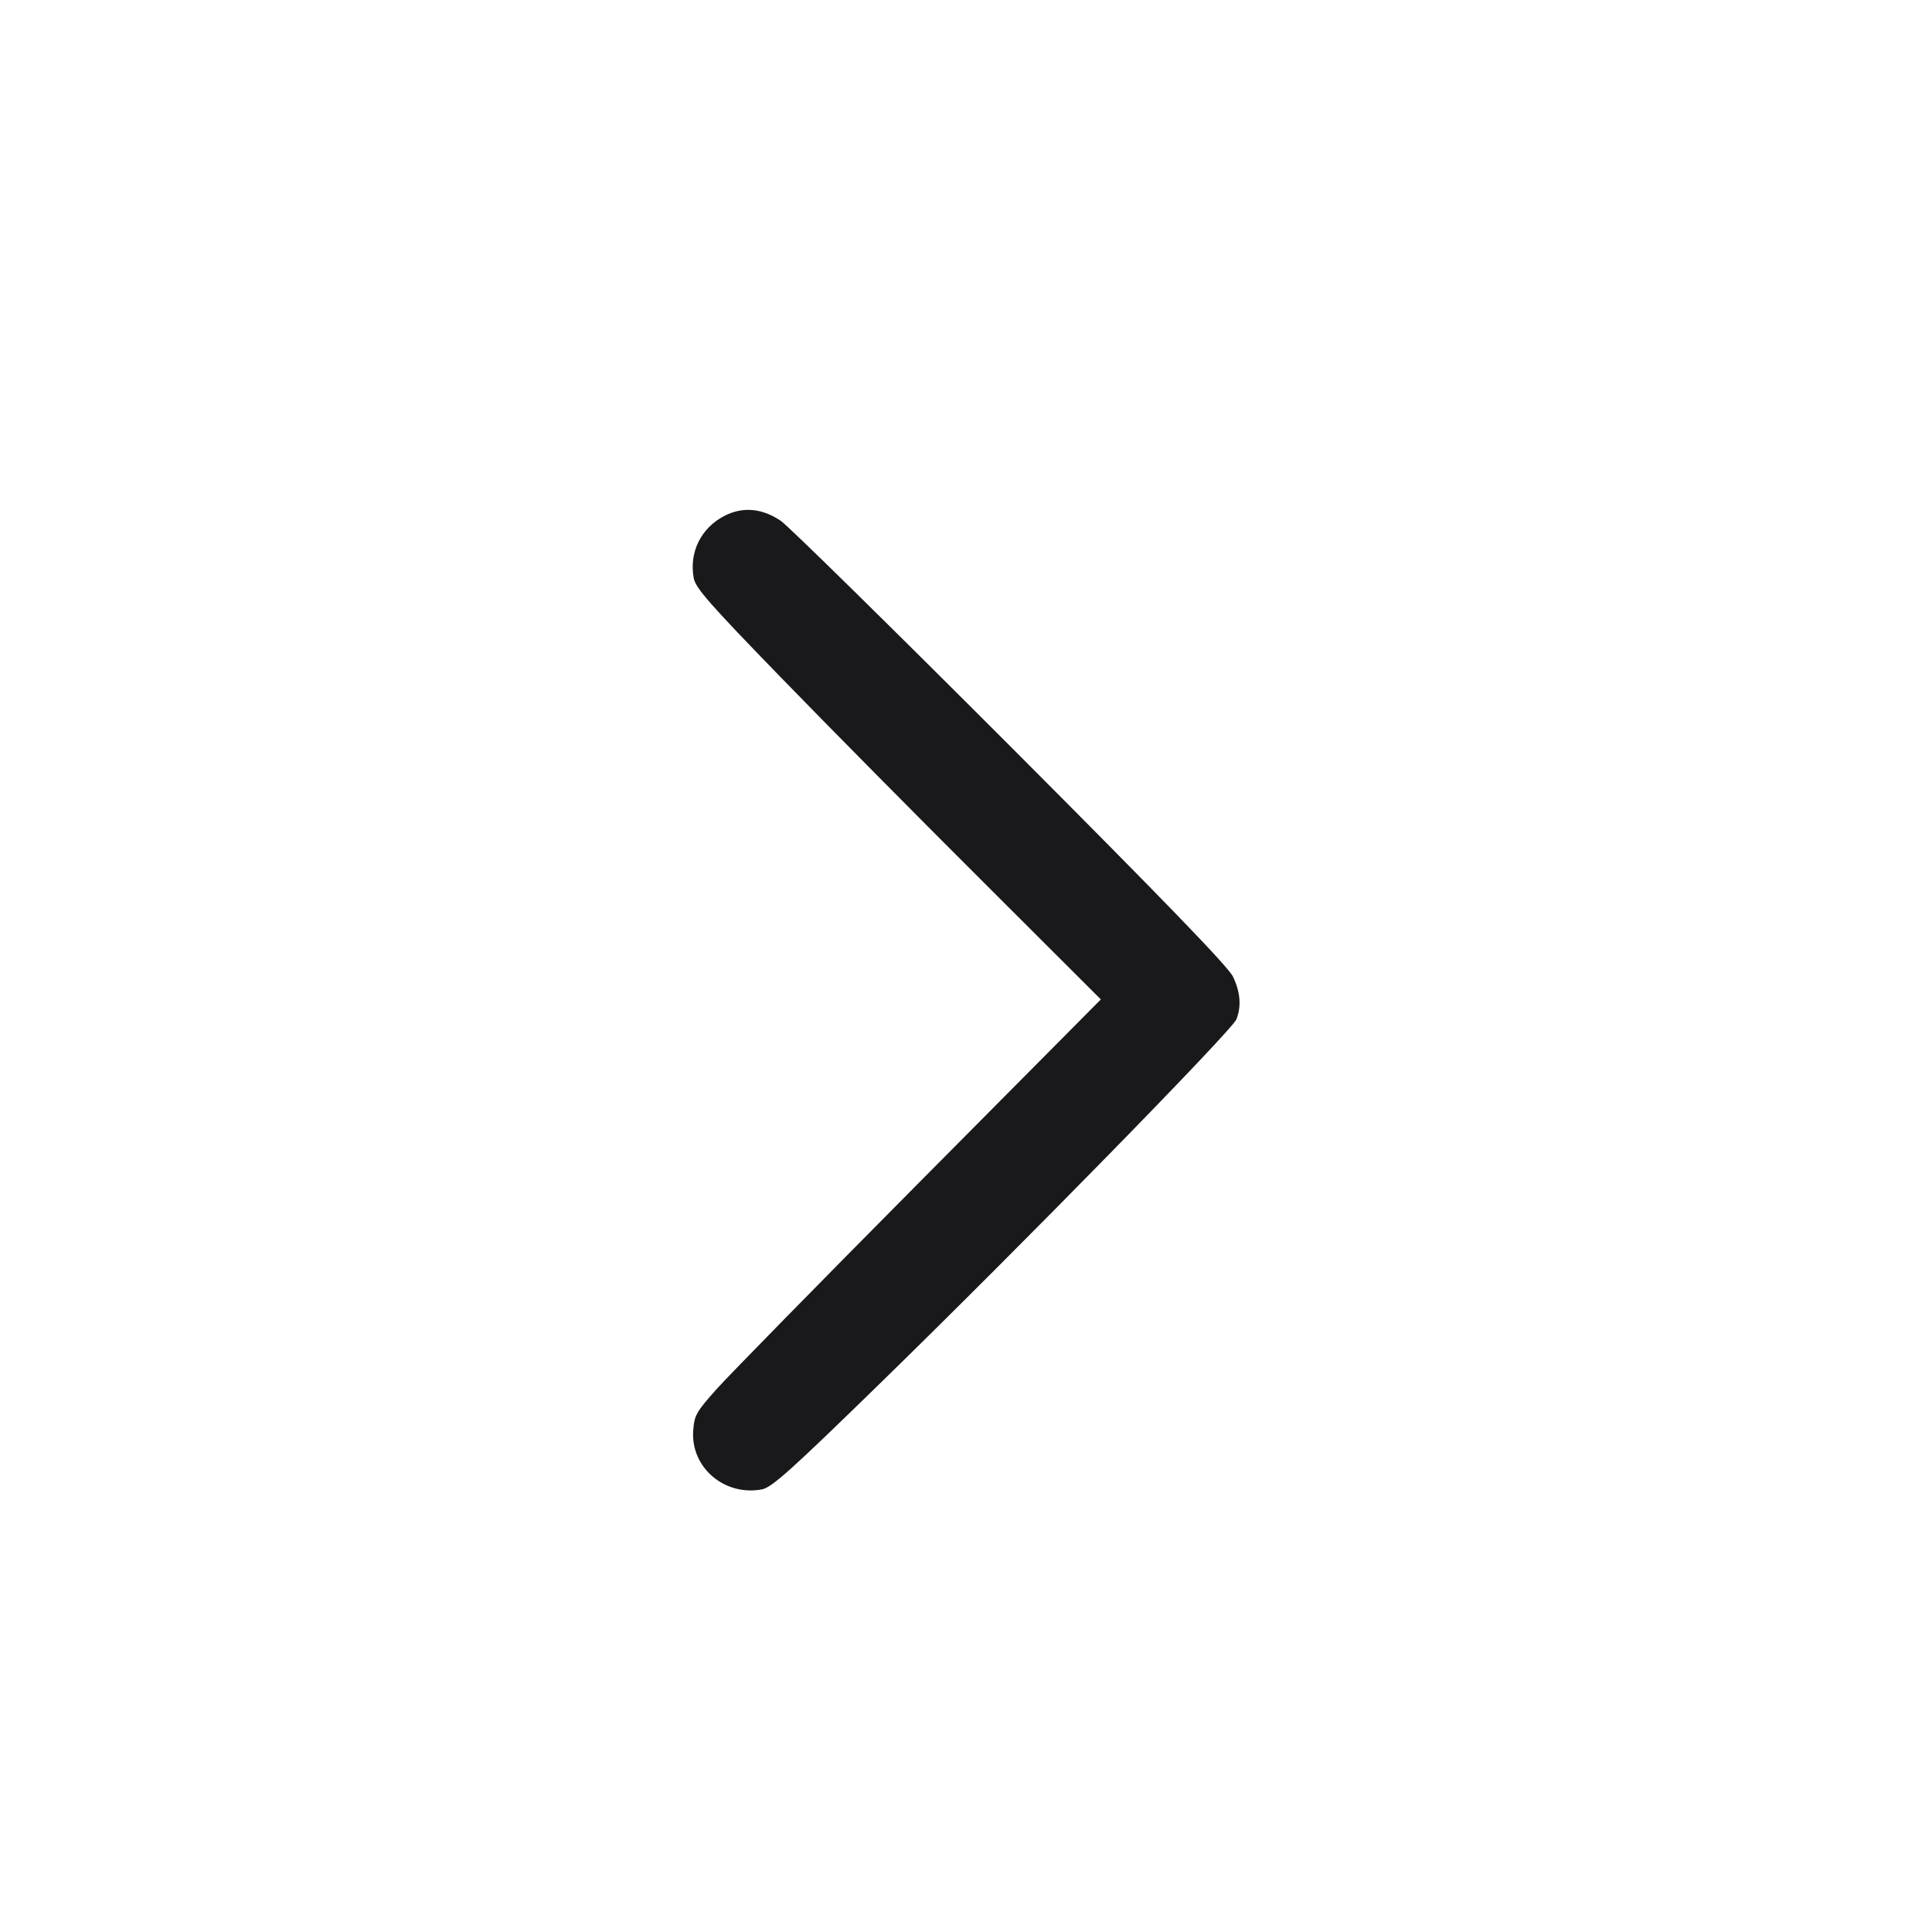
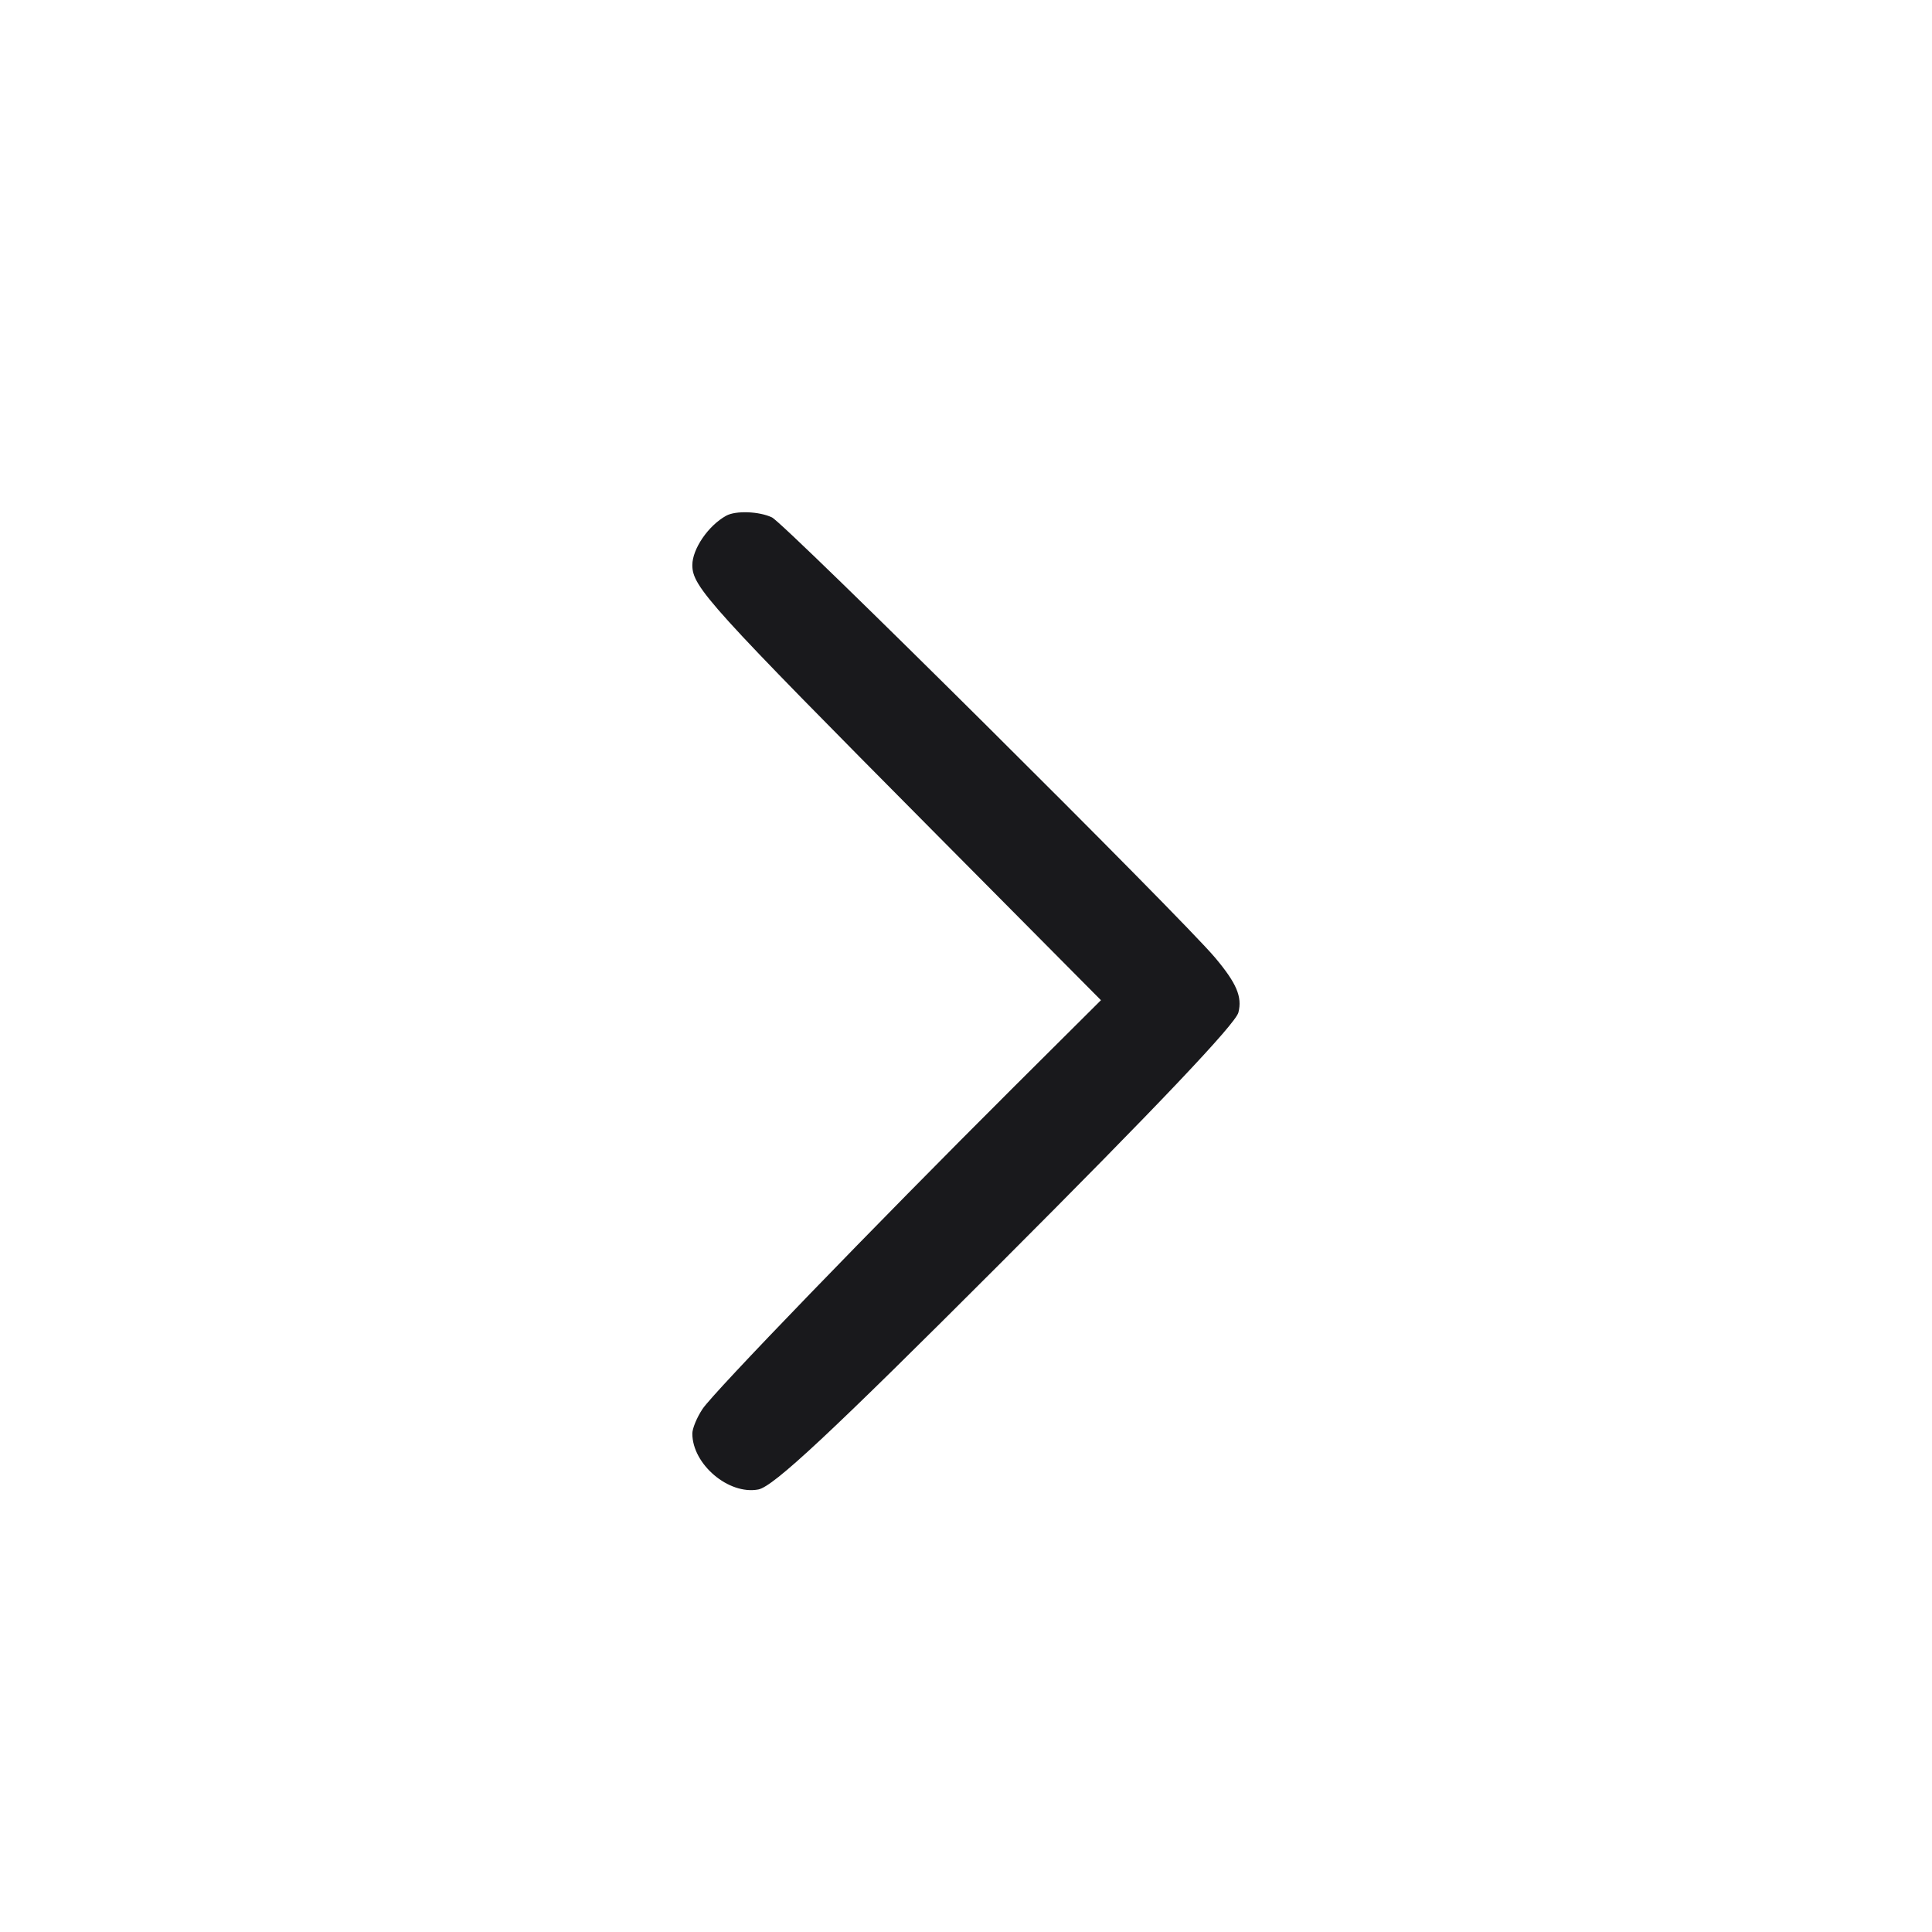
<svg xmlns="http://www.w3.org/2000/svg" width="20" height="20" viewBox="0 0 20 20" fill="none">
-   <path d="M7.500 5.340 C 7.256 5.465,7.131 5.719,7.182 5.987 C 7.201 6.088,7.352 6.259,8.083 7.012 C 8.566 7.510,9.509 8.463,10.179 9.131 L 11.396 10.346 9.523 12.233 C 8.493 13.271,7.546 14.237,7.419 14.379 C 7.206 14.618,7.188 14.650,7.176 14.810 C 7.149 15.191,7.500 15.491,7.887 15.418 C 7.989 15.399,8.183 15.225,9.112 14.319 C 10.571 12.897,12.757 10.663,12.800 10.551 C 12.852 10.413,12.840 10.268,12.763 10.109 C 12.713 10.006,12.044 9.314,10.455 7.722 C 9.224 6.490,8.156 5.440,8.082 5.391 C 7.887 5.260,7.688 5.243,7.500 5.340 " fill="#19191C" stroke="none" fill-rule="evenodd" />
+   <path d="M7.517 5.339 C 7.332 5.441,7.167 5.683,7.167 5.850 C 7.167 6.075,7.339 6.265,9.690 8.634 L 11.397 10.354 10.495 11.252 C 9.053 12.689,7.388 14.411,7.273 14.585 C 7.214 14.673,7.167 14.788,7.167 14.840 C 7.167 15.158,7.543 15.477,7.850 15.419 C 8.007 15.389,8.597 14.838,10.350 13.084 C 11.985 11.448,12.791 10.598,12.820 10.481 C 12.861 10.319,12.801 10.178,12.578 9.913 C 12.230 9.498,8.125 5.419,7.991 5.356 C 7.858 5.293,7.616 5.284,7.517 5.339 " fill="#19191C" stroke="none" fill-rule="evenodd" />
</svg>
